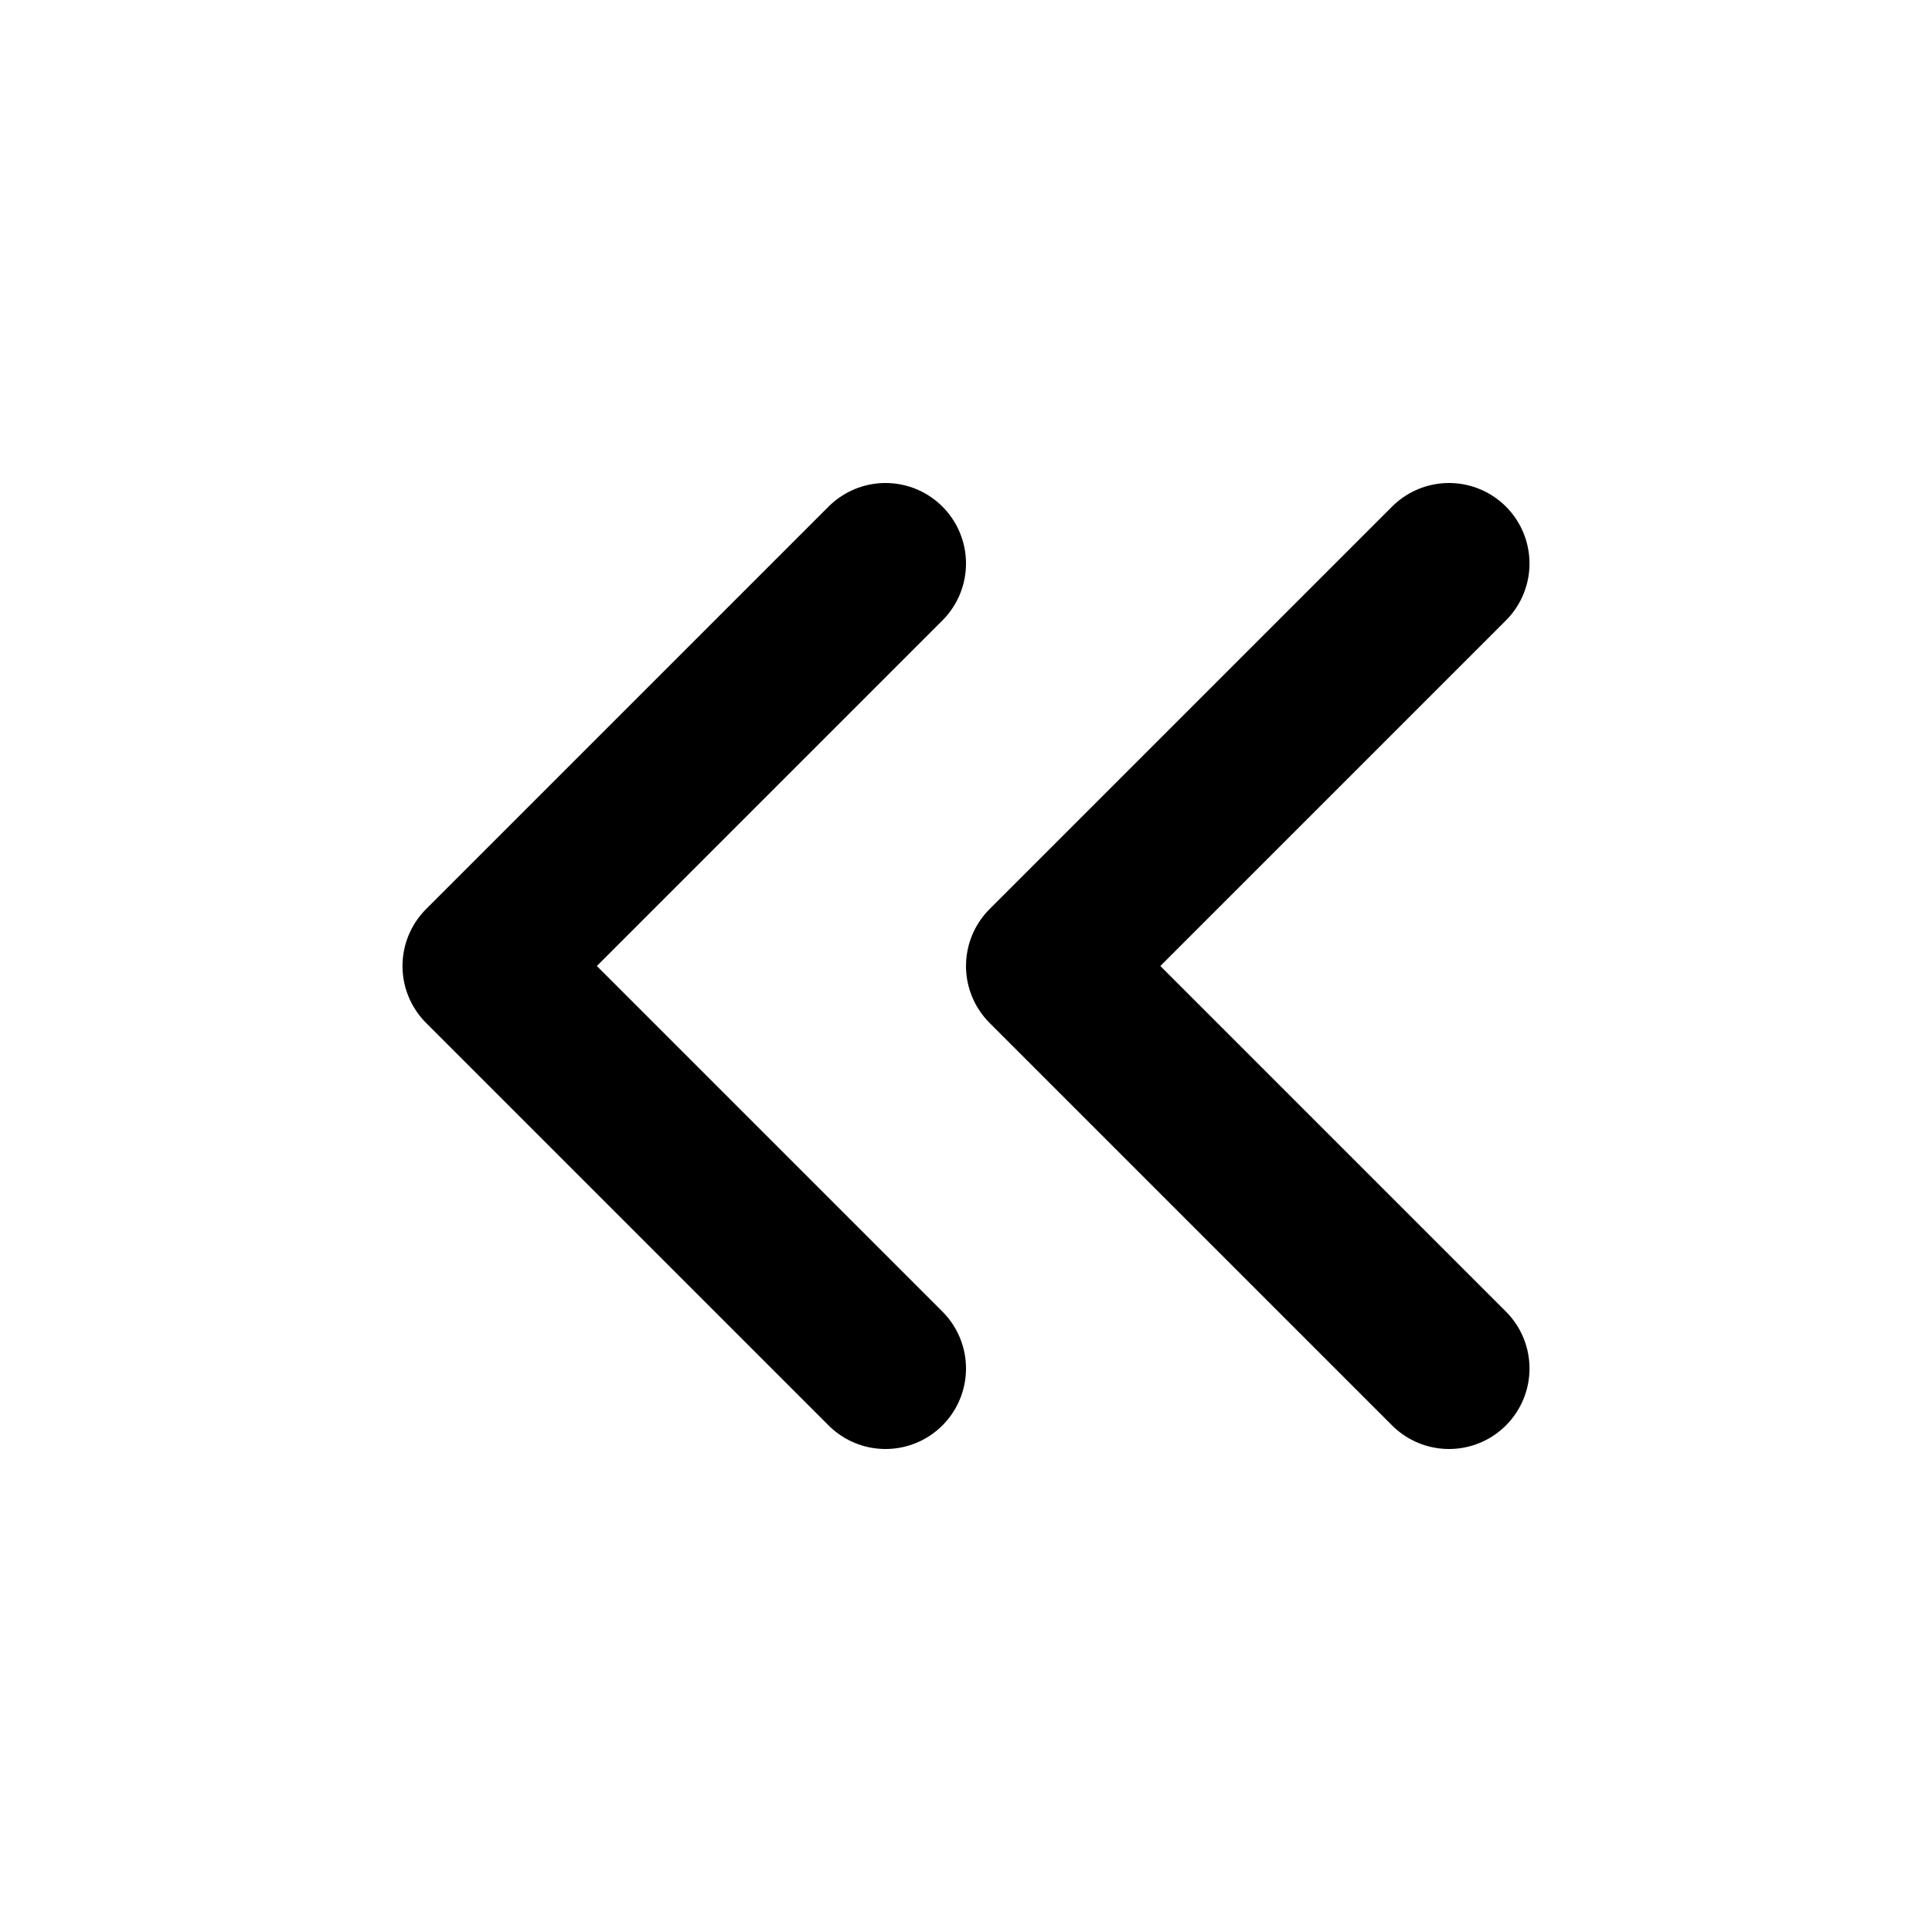
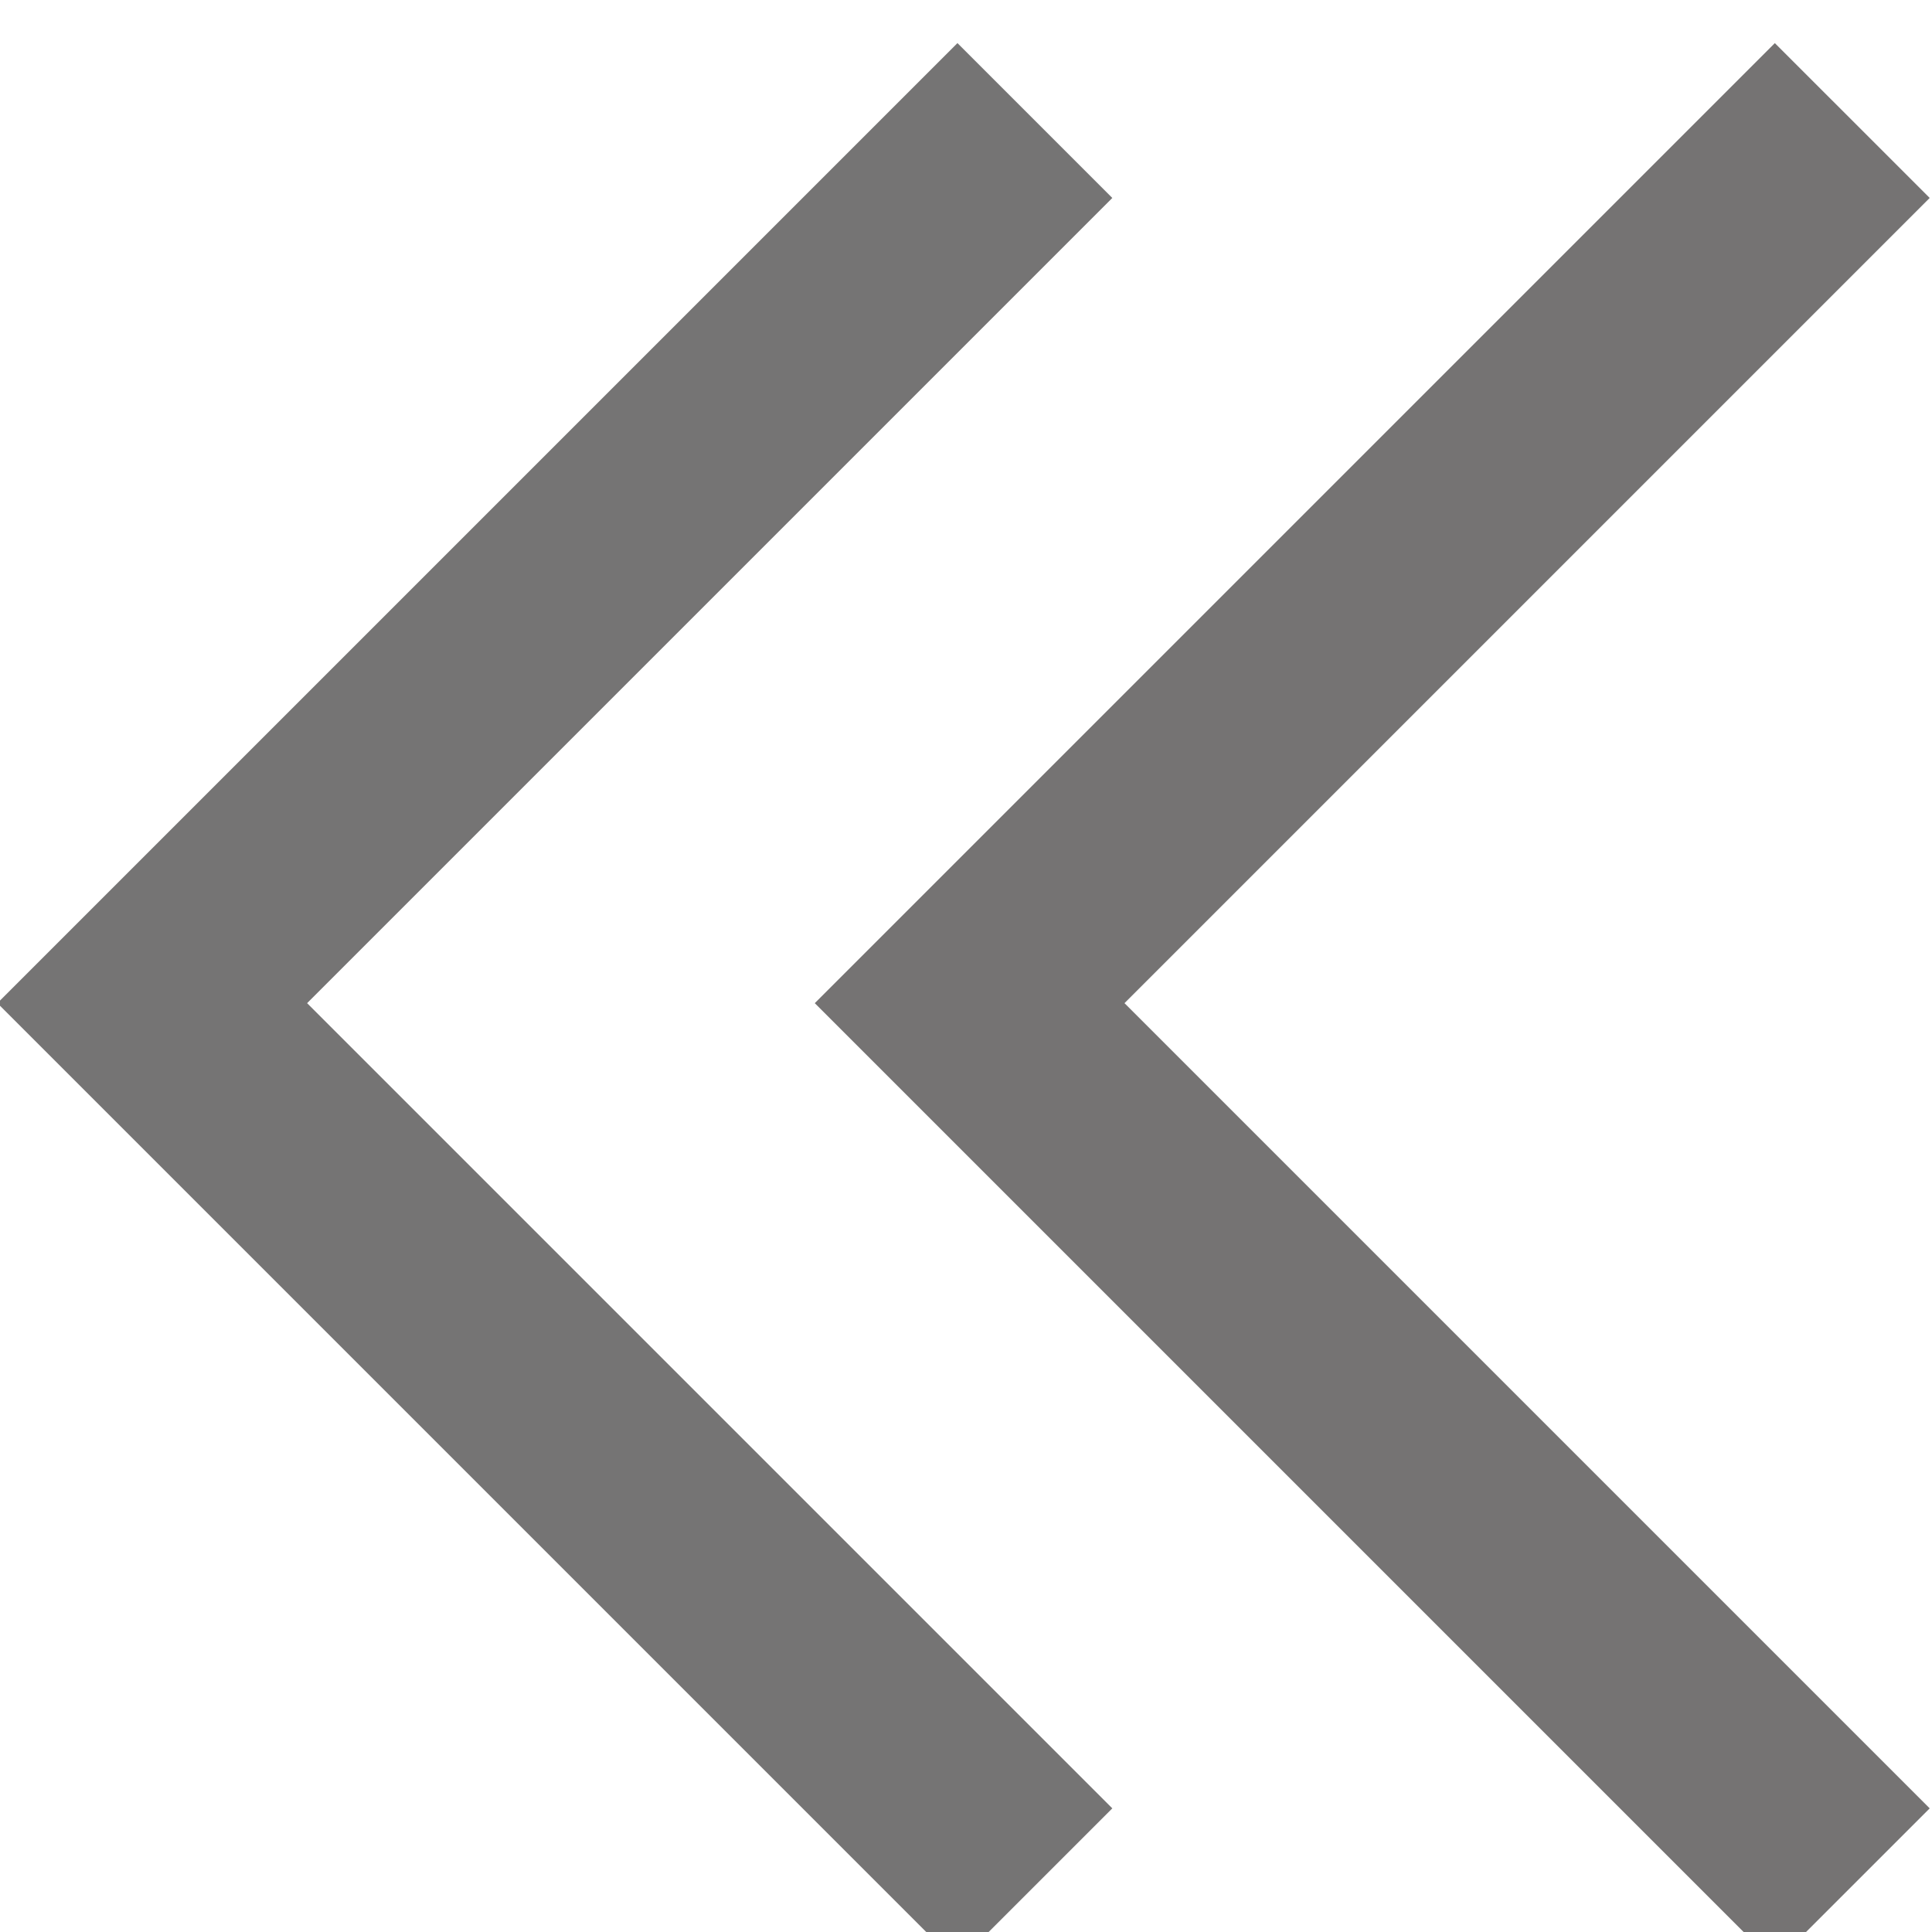
- <svg xmlns="http://www.w3.org/2000/svg" viewBox="0 0 24 24" fill="none" stroke="currentColor" stroke-width="2" stroke-linecap="round" stroke-linejoin="round" class="feather feather-chevrons-left">
-   <polyline points="11 17 6 12 11 7" />
-   <polyline points="18 17 13 12 18 7" />
+ <svg xmlns="http://www.w3.org/2000/svg" enable-background="new 0 0 26 26" id="Layer_1" version="1.1" viewBox="0 0 26 26" xml:space="preserve">
+   <g>
+     <polygon fill="#757373" points="23.885,0.58 25.969,2.664 15.133,13.5 25.969,24.336 23.885,26.42 10.965,13.5  " id="id_109" />
+     <polygon fill="#757474" points="12.885,0.58 14.969,2.664 4.133,13.5 14.969,24.336 12.885,26.42 -0.035,13.5  " id="id_110" />
+   </g>
</svg>
